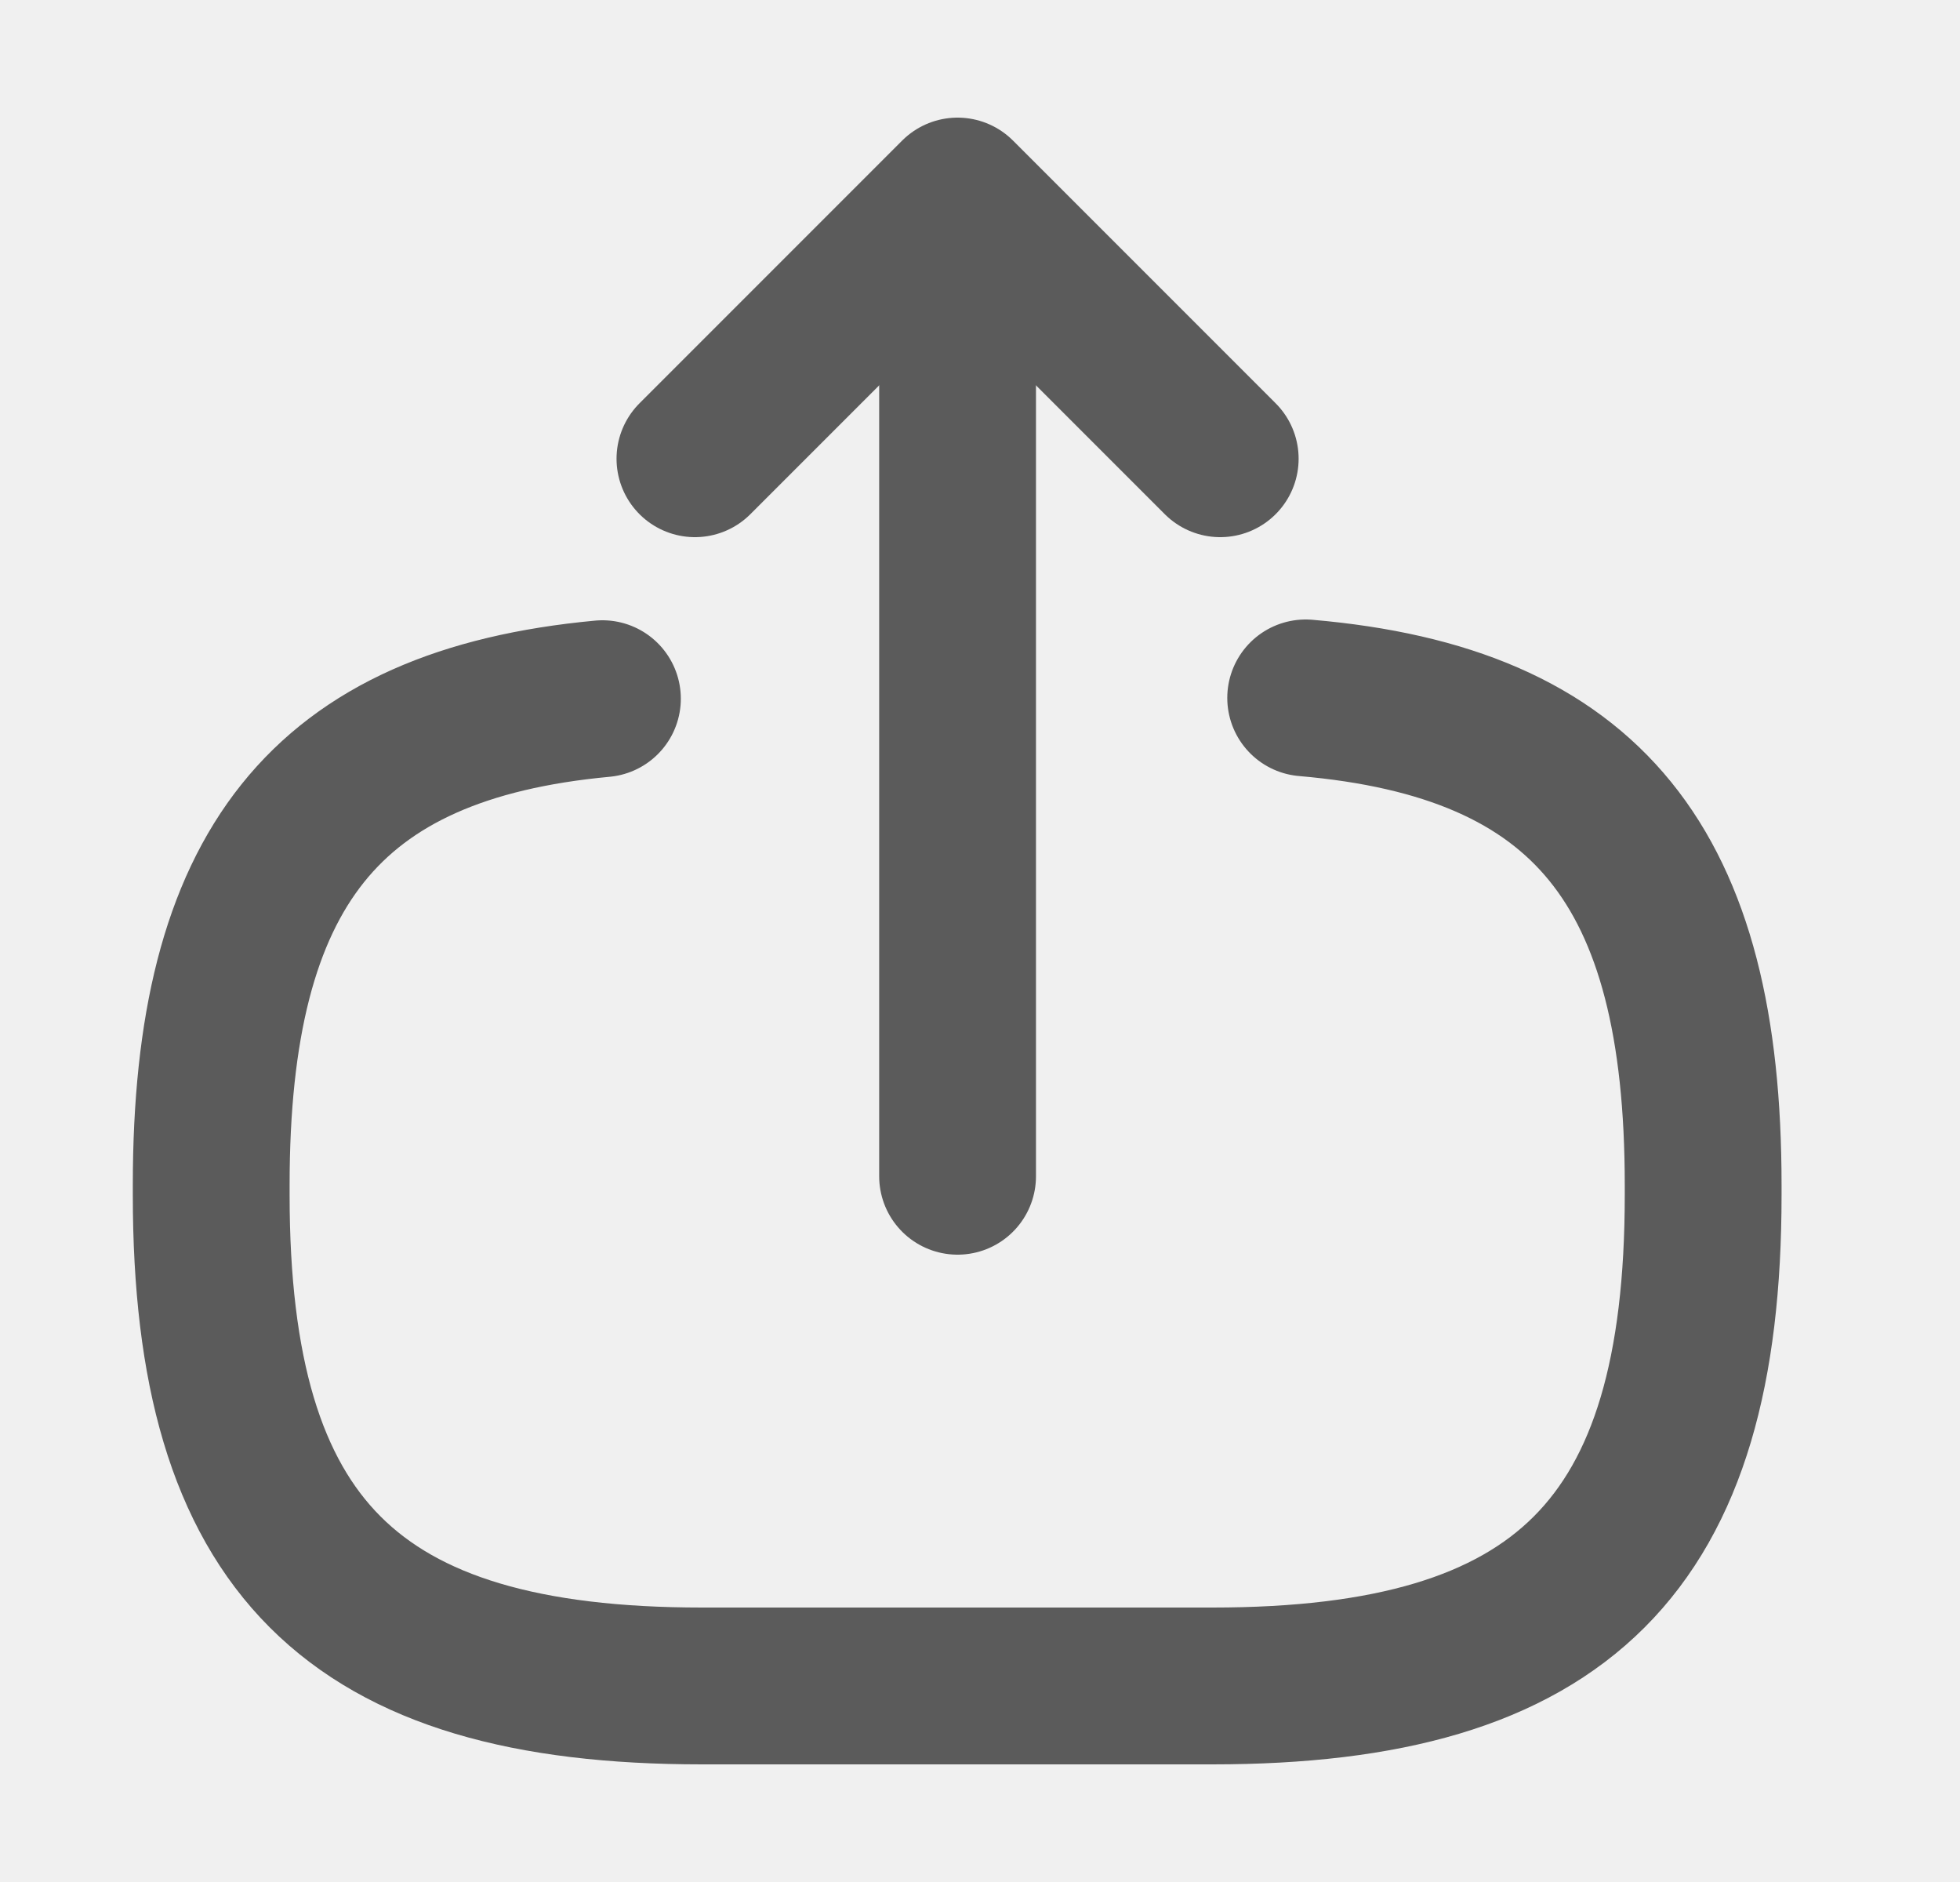
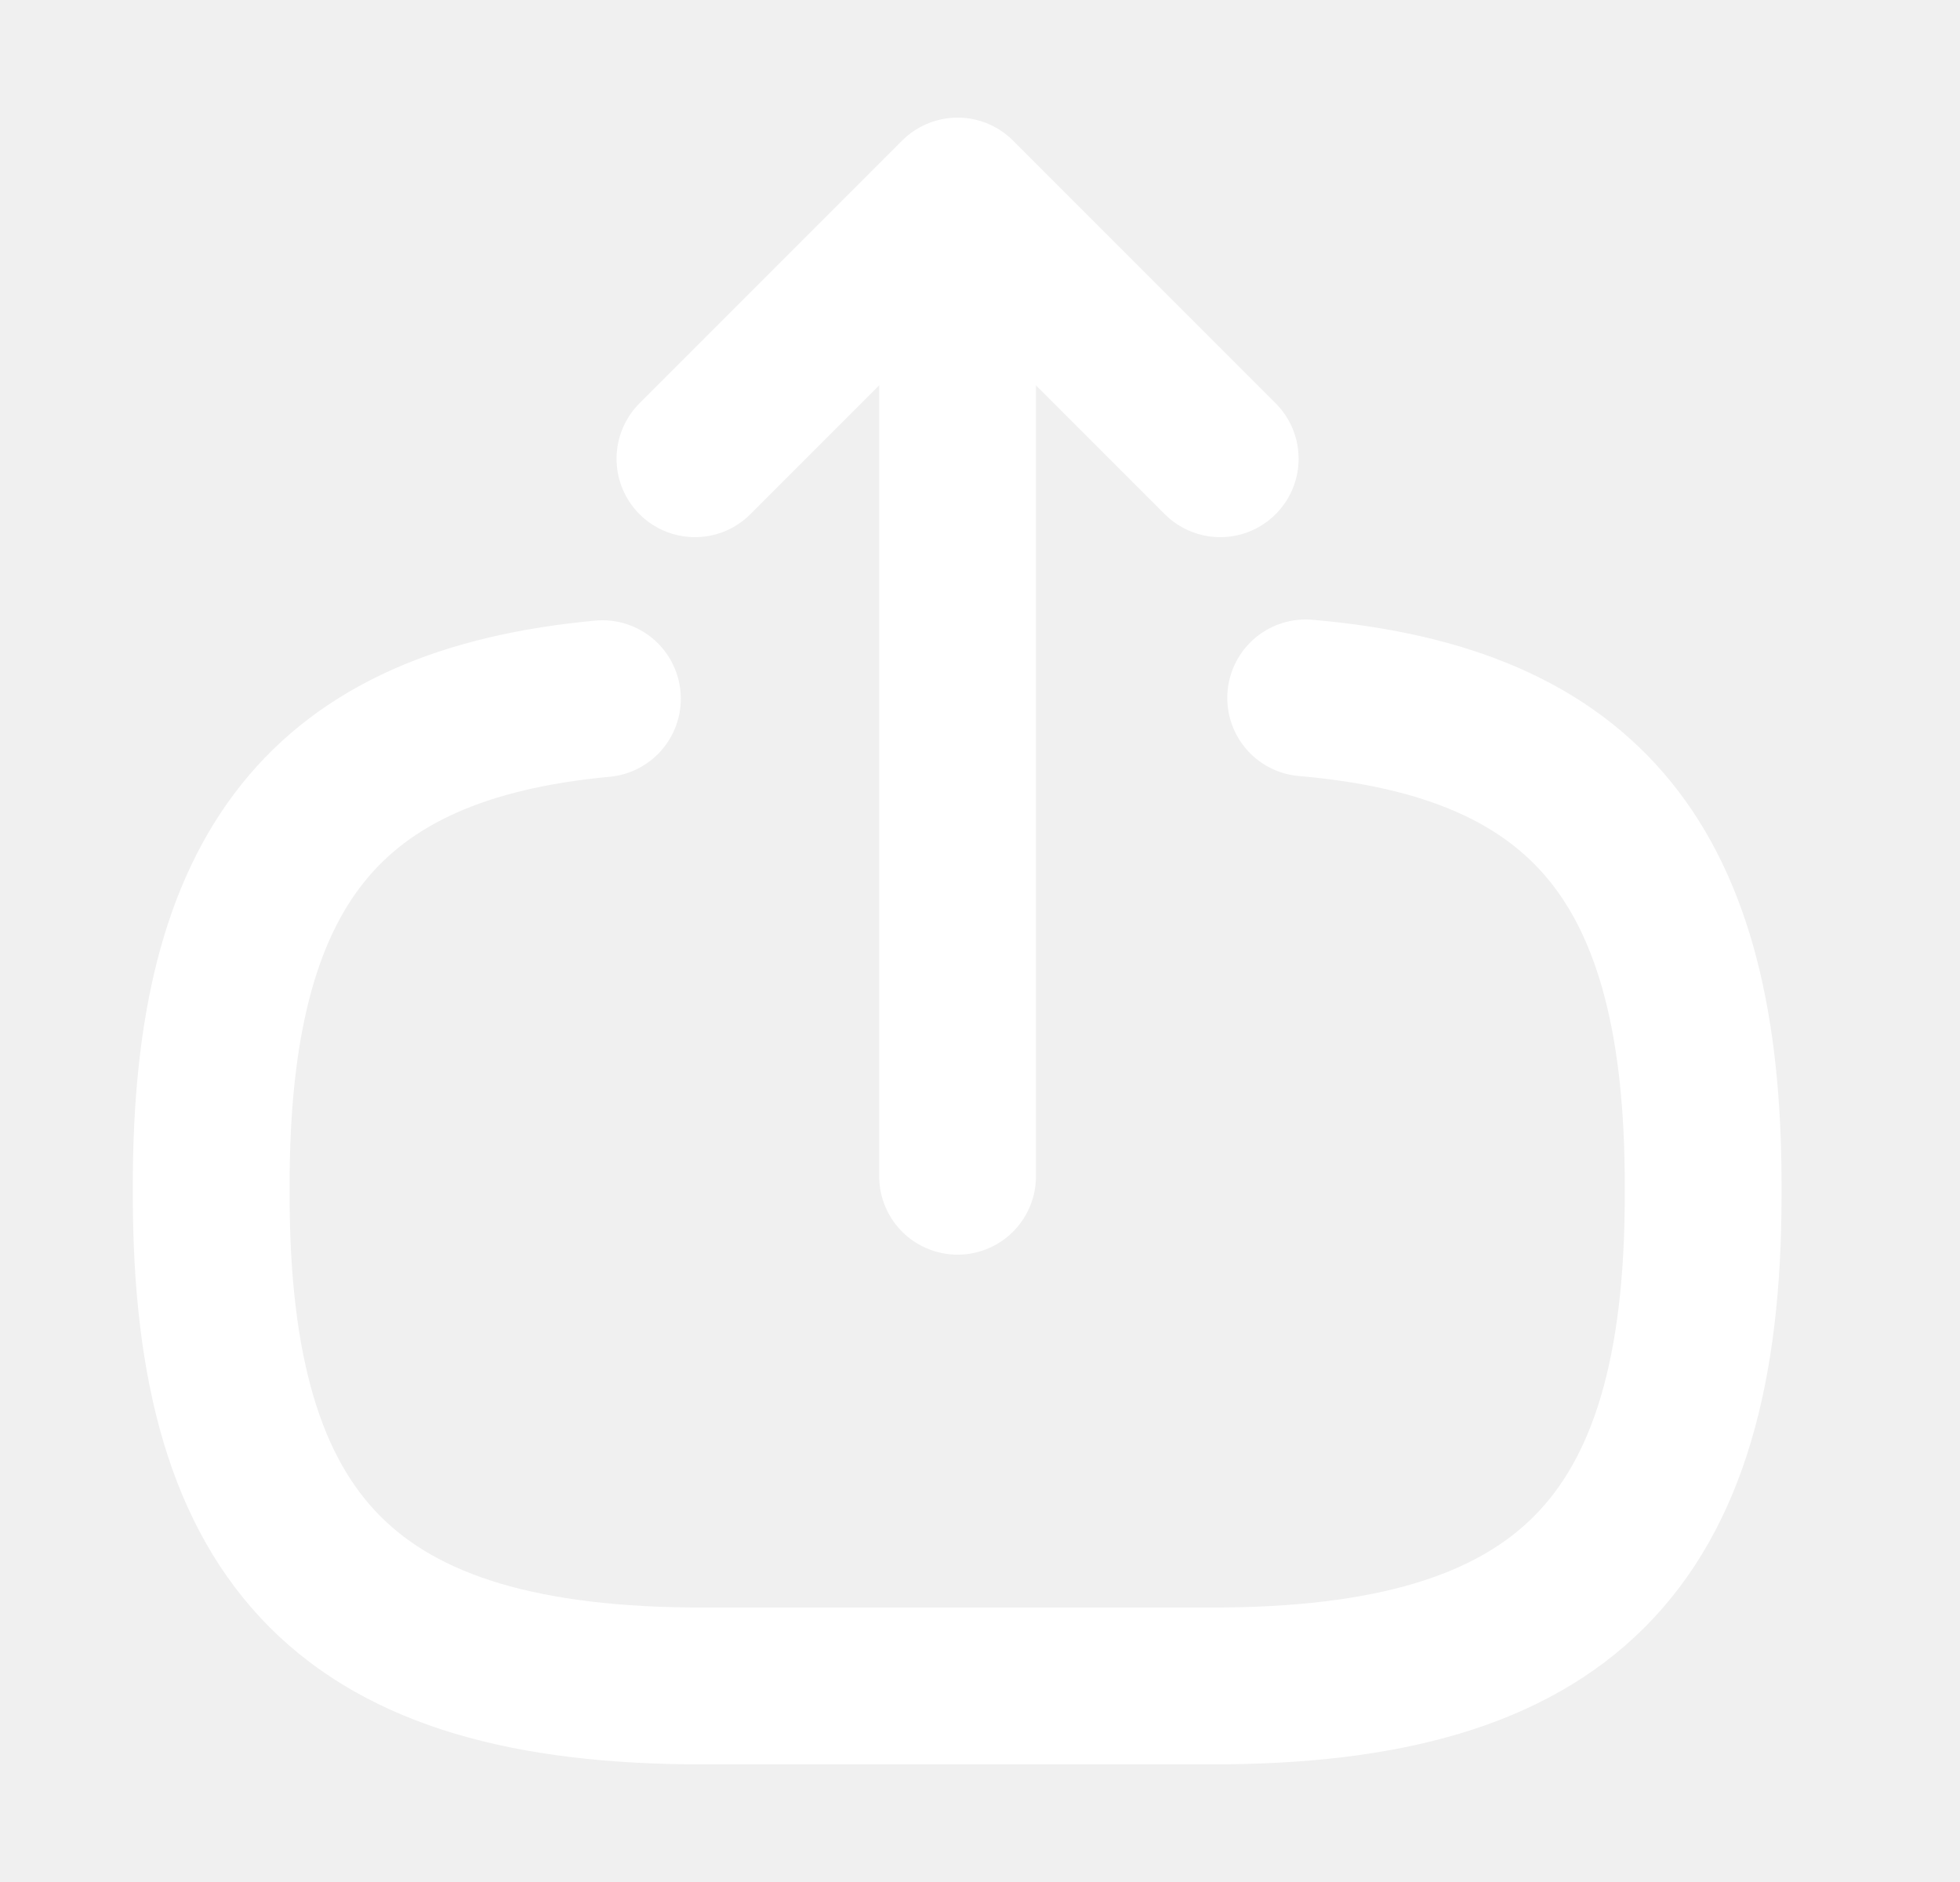
<svg xmlns="http://www.w3.org/2000/svg" width="25" height="24" viewBox="0 0 25 24" fill="none">
-   <path d="M16.654 8.9C20.254 9.21 21.724 11.06 21.724 15.11V15.24C21.724 19.71 19.934 21.5 15.464 21.5H8.954C4.484 21.5 2.694 19.71 2.694 15.24V15.11C2.694 11.09 4.144 9.24 7.684 8.91" stroke="#5B5B5B" stroke-width="2" stroke-linecap="round" stroke-linejoin="round" />
-   <path d="M12.214 15V3.62" stroke="#5B5B5B" stroke-width="2" stroke-linecap="round" stroke-linejoin="round" />
-   <path d="M15.564 5.85L12.214 2.5L8.864 5.85" stroke="#5B5B5B" stroke-width="2" stroke-linecap="round" stroke-linejoin="round" />
+   <path d="M16.654 8.9C20.254 9.21 21.724 11.06 21.724 15.11V15.24C21.724 19.71 19.934 21.5 15.464 21.5H8.954C4.484 21.5 2.694 19.71 2.694 15.24V15.11C2.694 11.09 4.144 9.24 7.684 8.91" stroke="#FFFFFF" stroke-width="2" stroke-linecap="round" stroke-linejoin="round" />
+   <path d="M12.214 15V3.62" stroke="#FFFFFF" stroke-width="2" stroke-linecap="round" stroke-linejoin="round" />
+   <path d="M15.564 5.85L12.214 2.5L8.864 5.85" stroke="#FFFFFF" stroke-width="2" stroke-linecap="round" stroke-linejoin="round" />
</svg>
